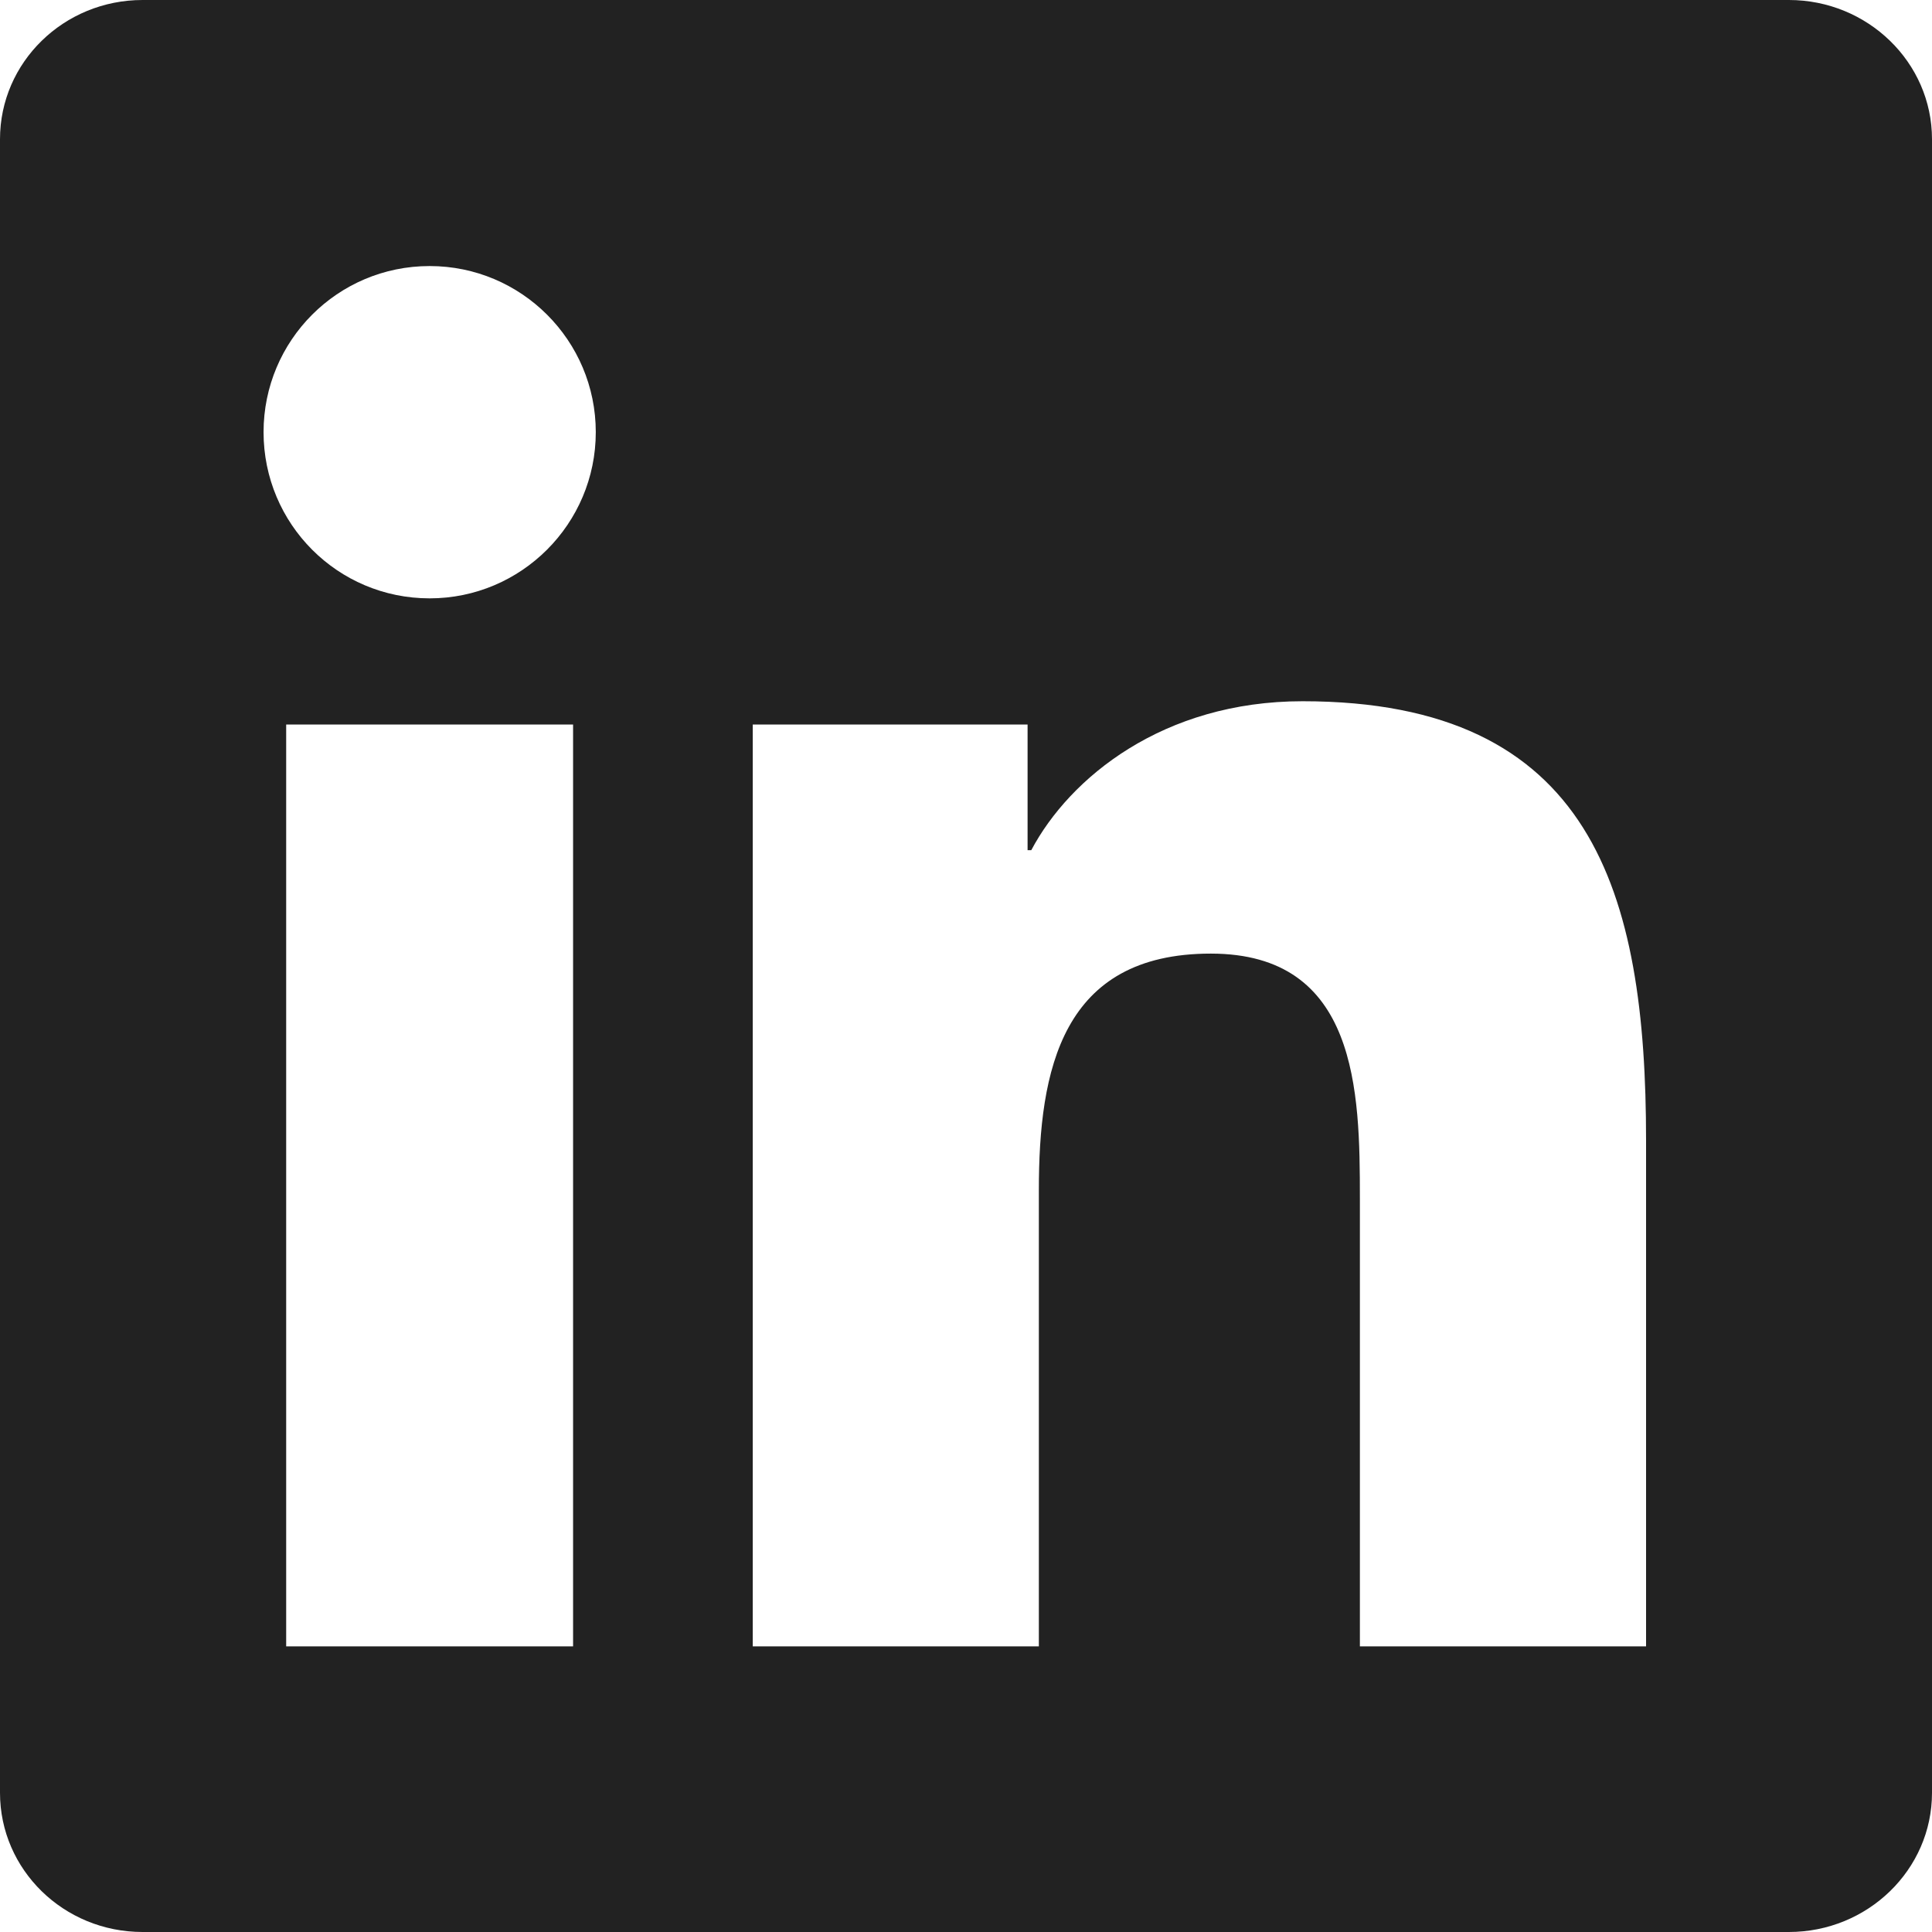
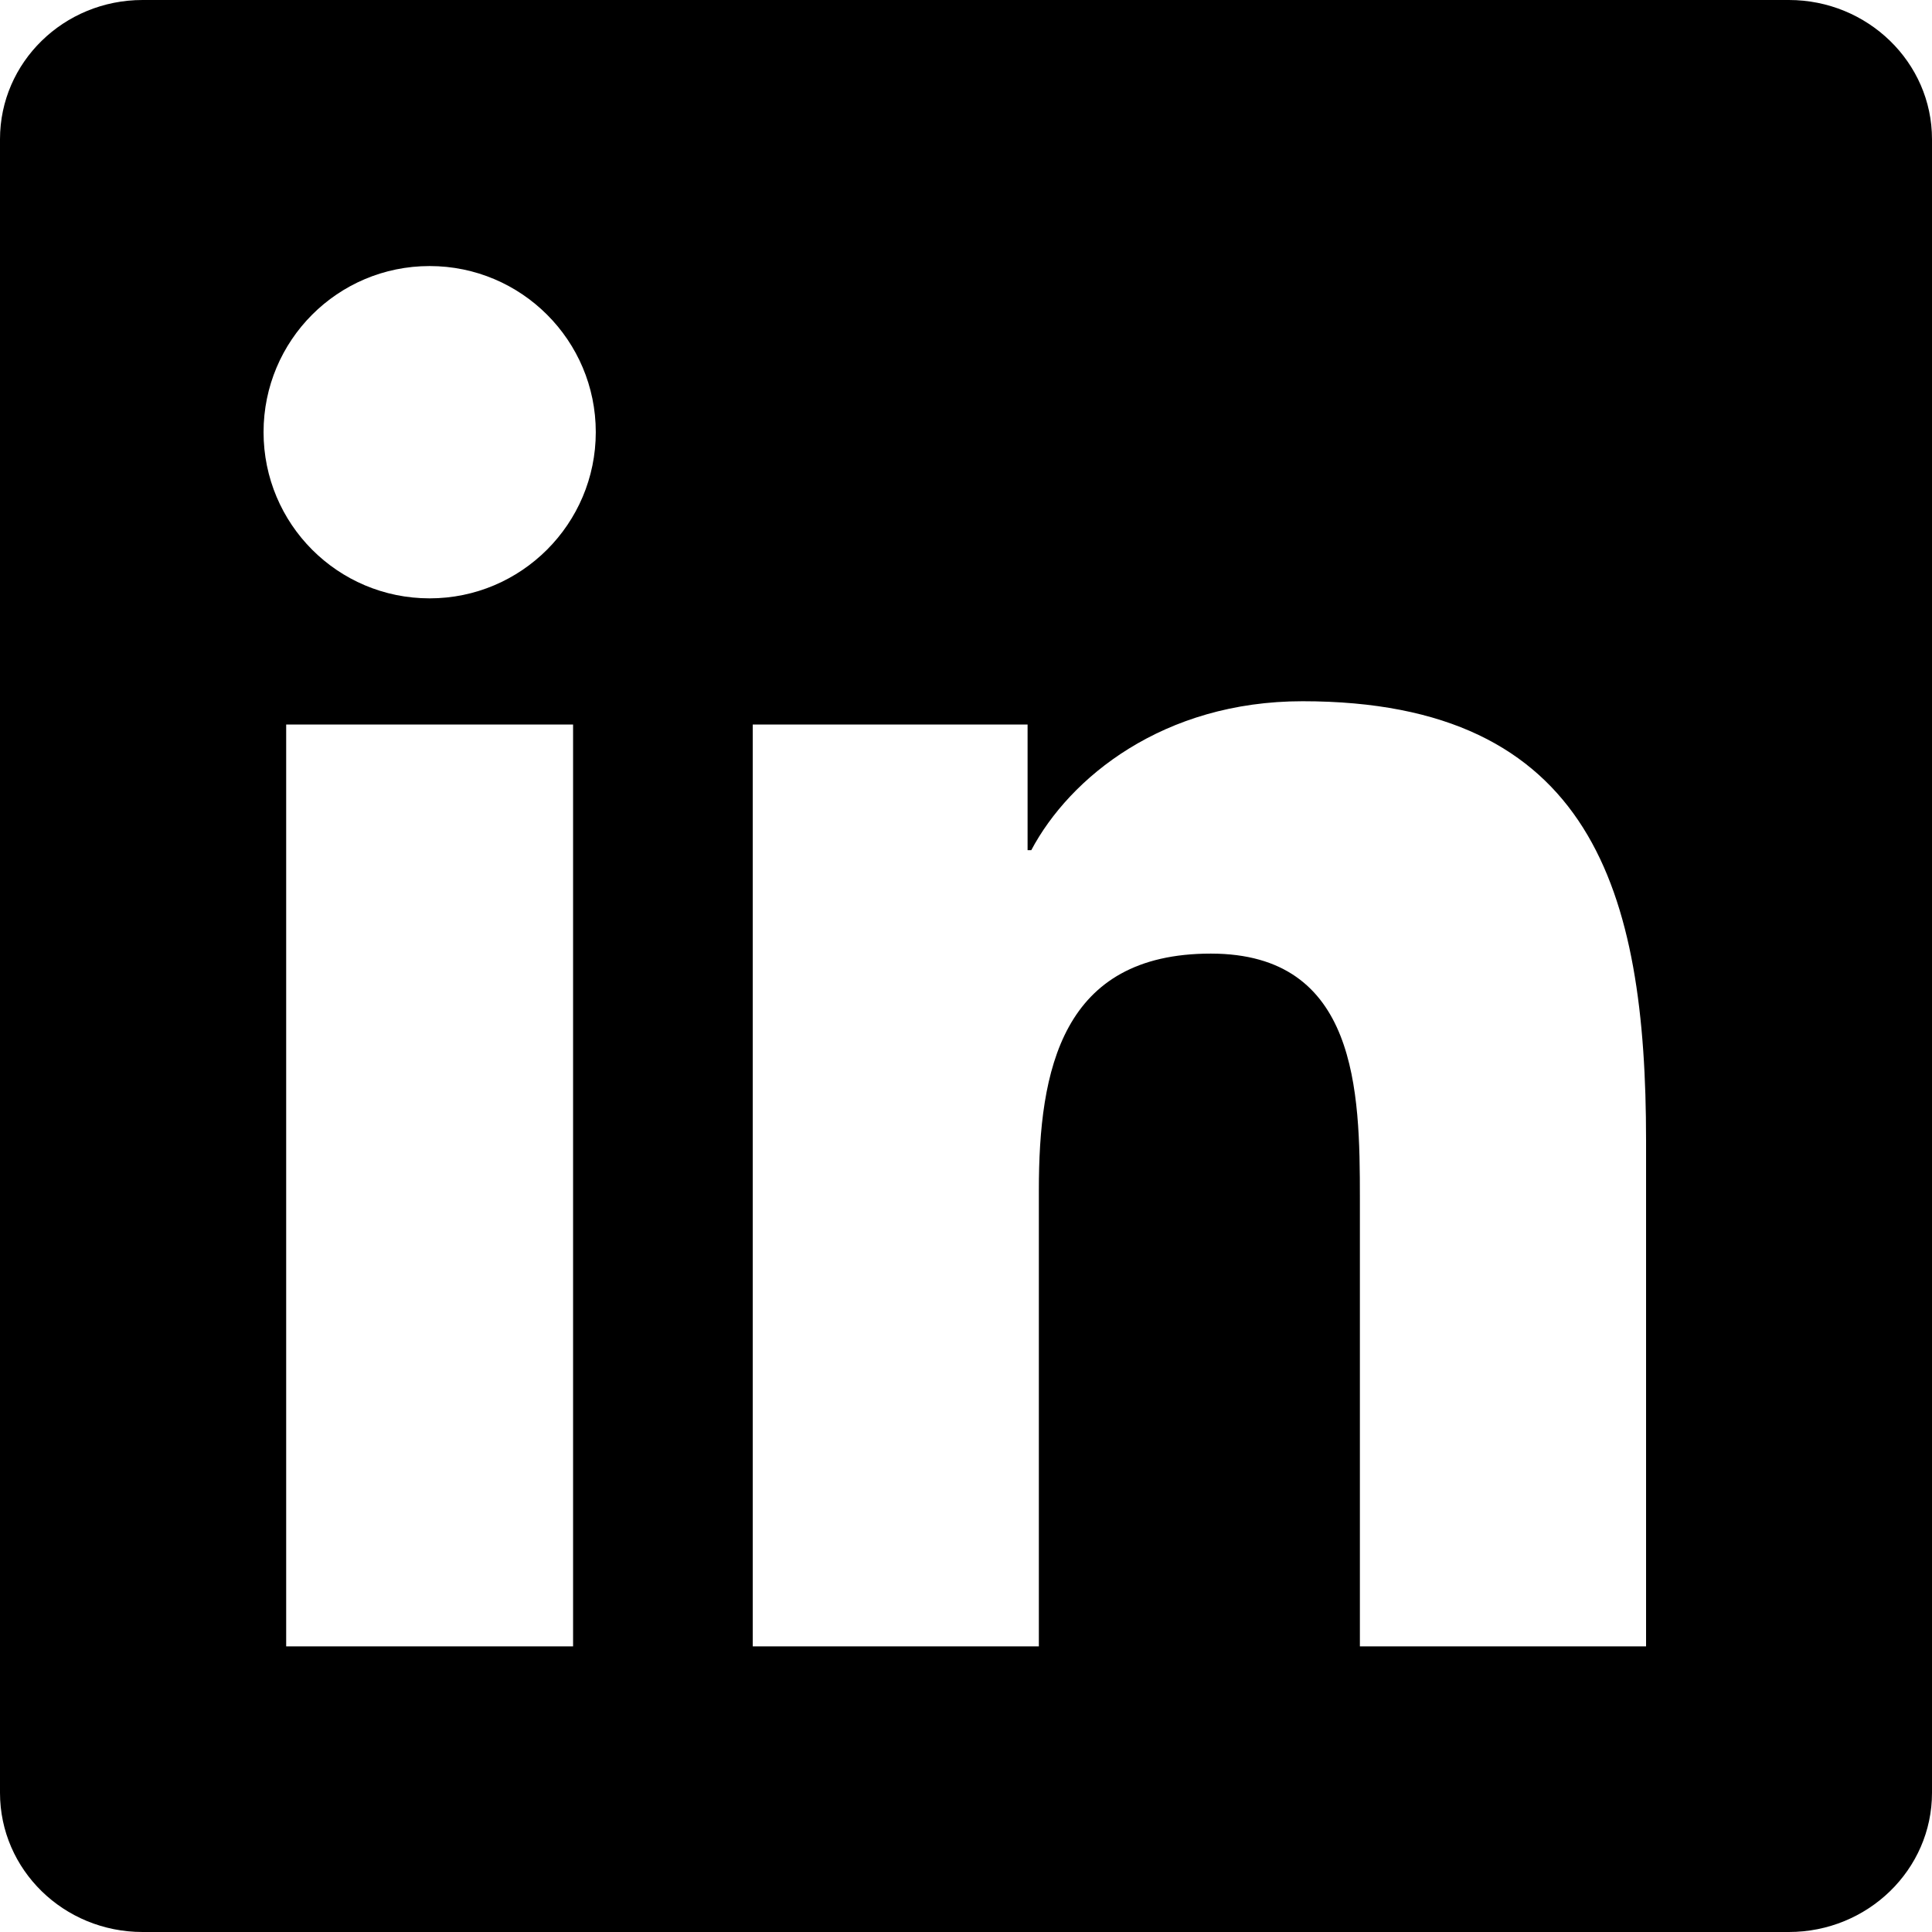
- <svg xmlns="http://www.w3.org/2000/svg" role="img" viewBox="0 0 24 24" fill="#222">
+ <svg xmlns="http://www.w3.org/2000/svg" role="img" viewBox="0 0 24 24">
  <path d="M20.447 20.452h-3.554v-5.569c0-1.328-.027-3.037-1.852-3.037-1.853 0-2.136 1.445-2.136 2.939v5.667H9.351V9h3.414v1.561h.046c.477-.9 1.637-1.85 3.37-1.85 3.601 0 4.267 2.37 4.267 5.455v6.286zM5.337 7.433c-1.144 0-2.063-.926-2.063-2.065 0-1.138.92-2.063 2.063-2.063 1.14 0 2.064.925 2.064 2.063 0 1.139-.925 2.065-2.064 2.065zm1.782 13.019H3.555V9h3.564v11.452zM22.225 0H1.771C.792 0 0 .774 0 1.729v20.542C0 23.227.792 24 1.771 24h20.451C23.2 24 24 23.227 24 22.271V1.729C24 .774 23.2 0 22.222 0h.003z" />
</svg>
